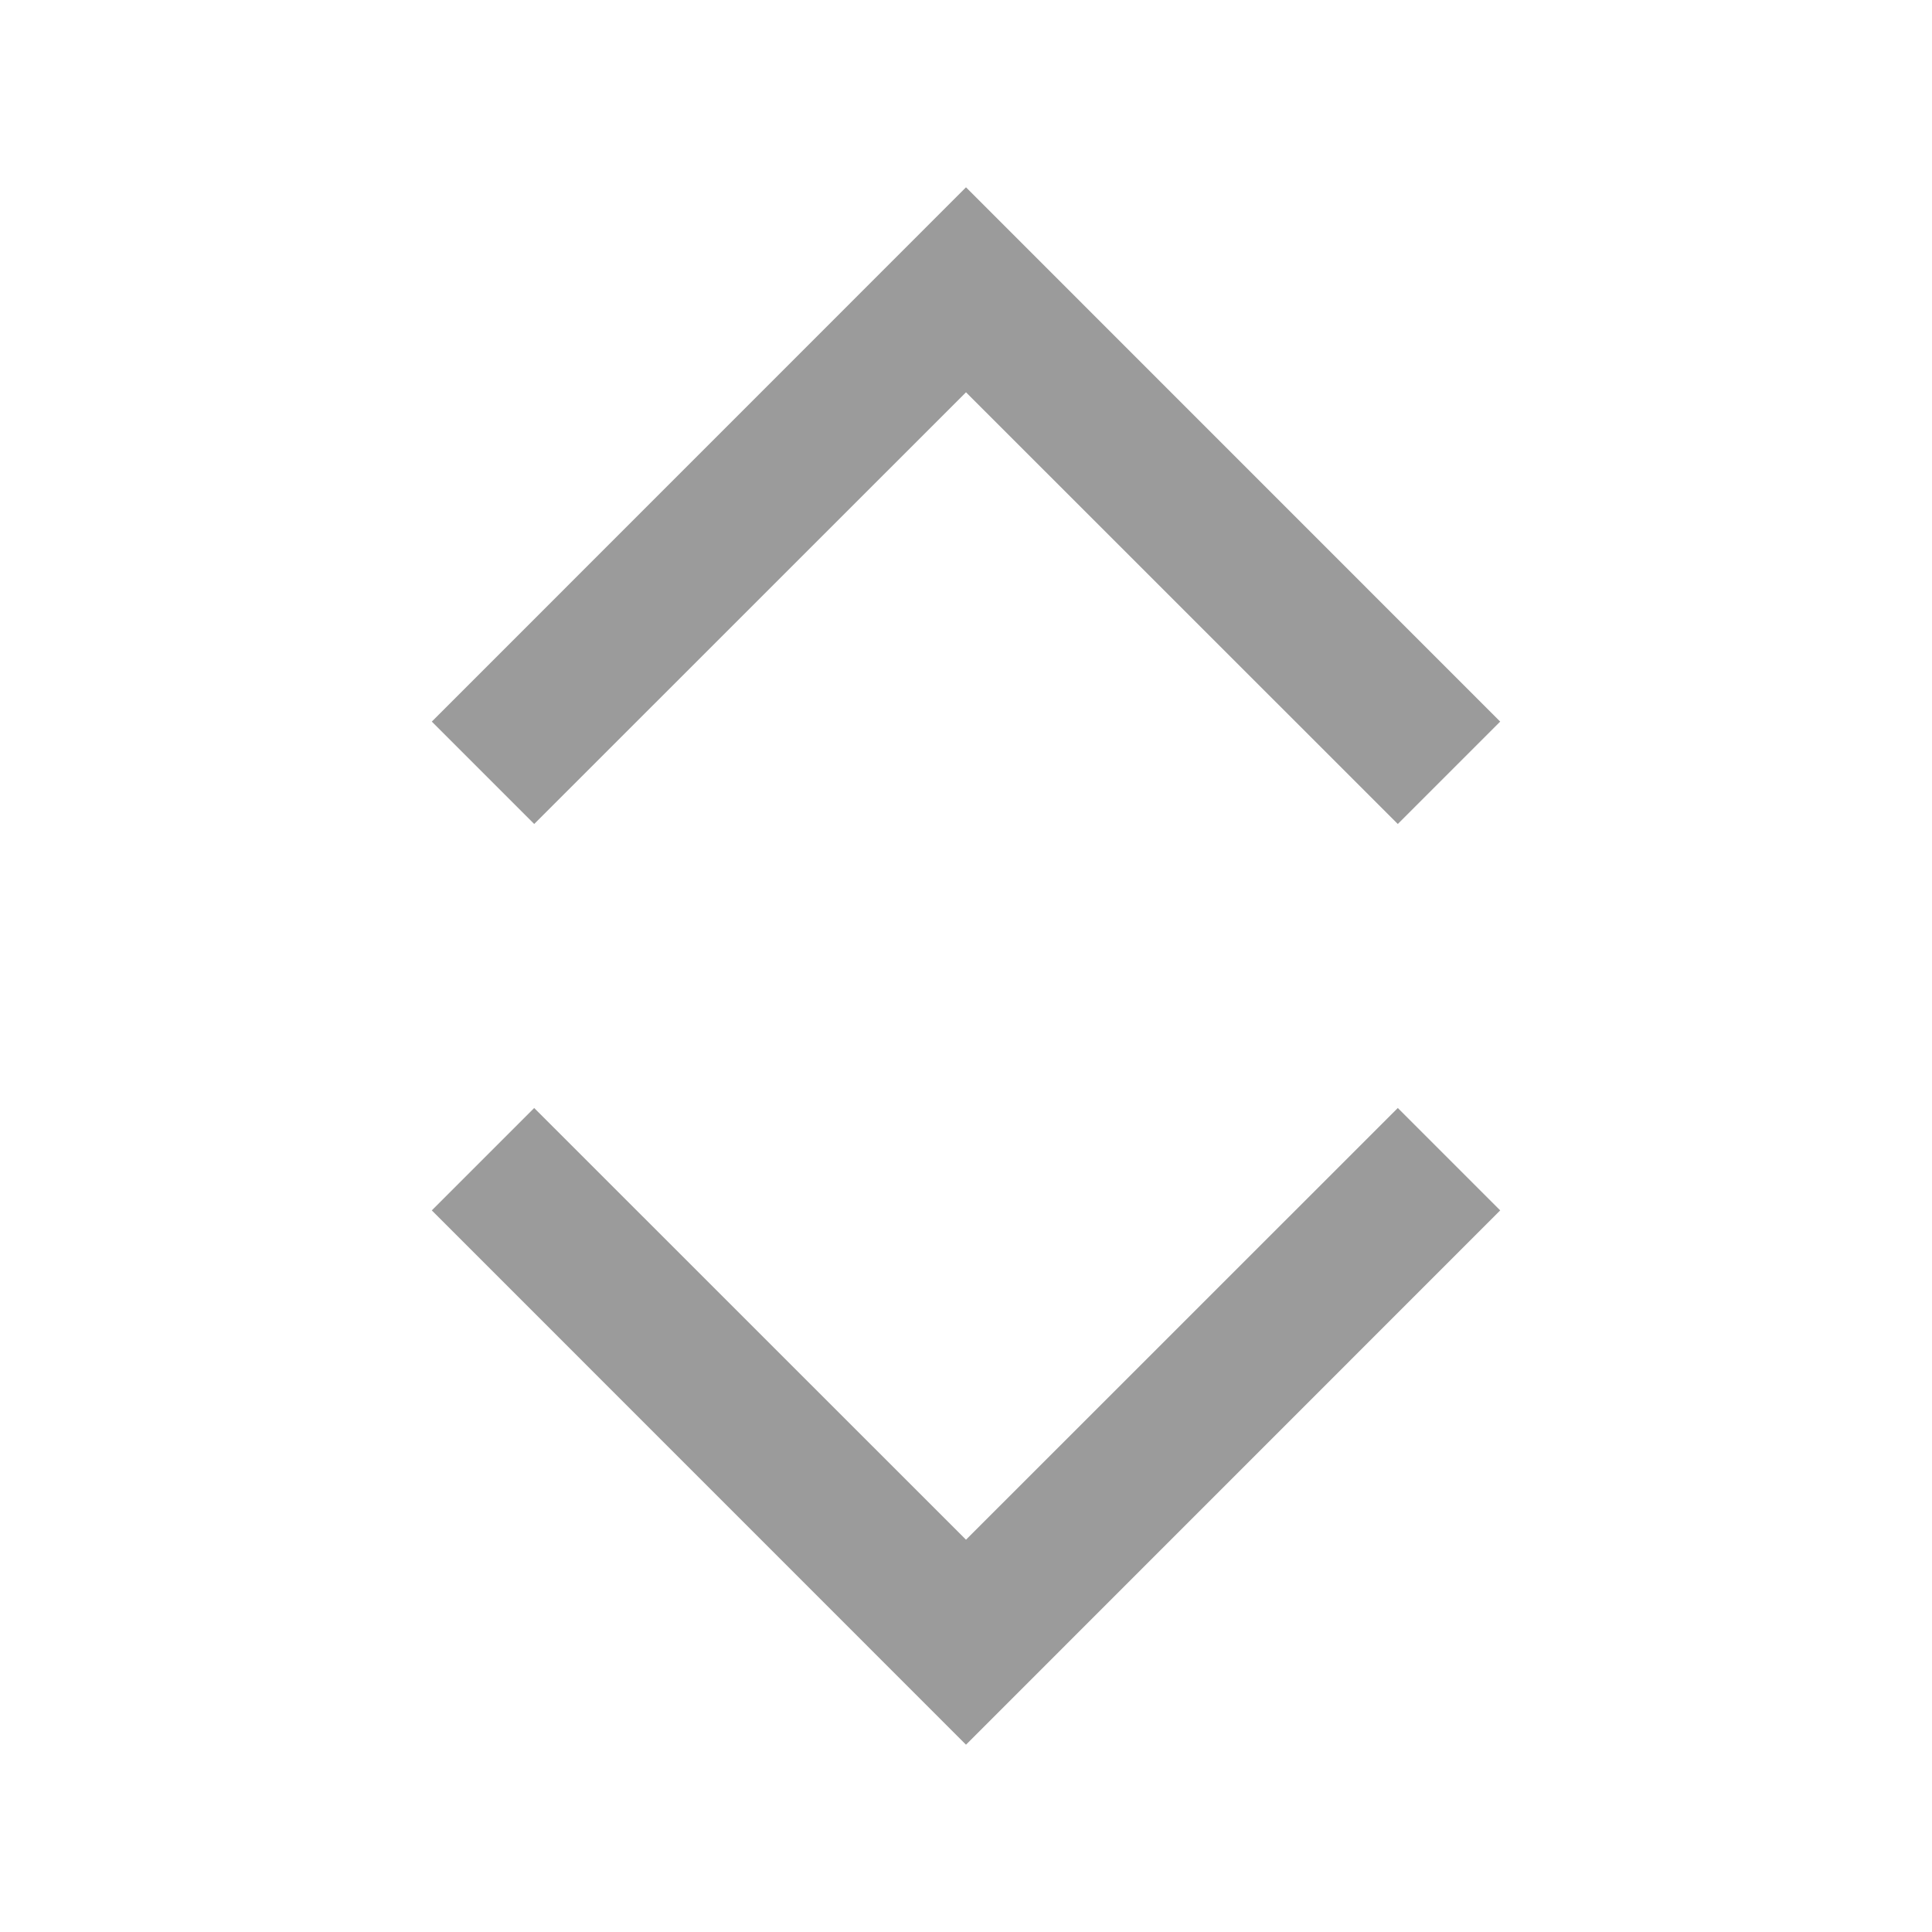
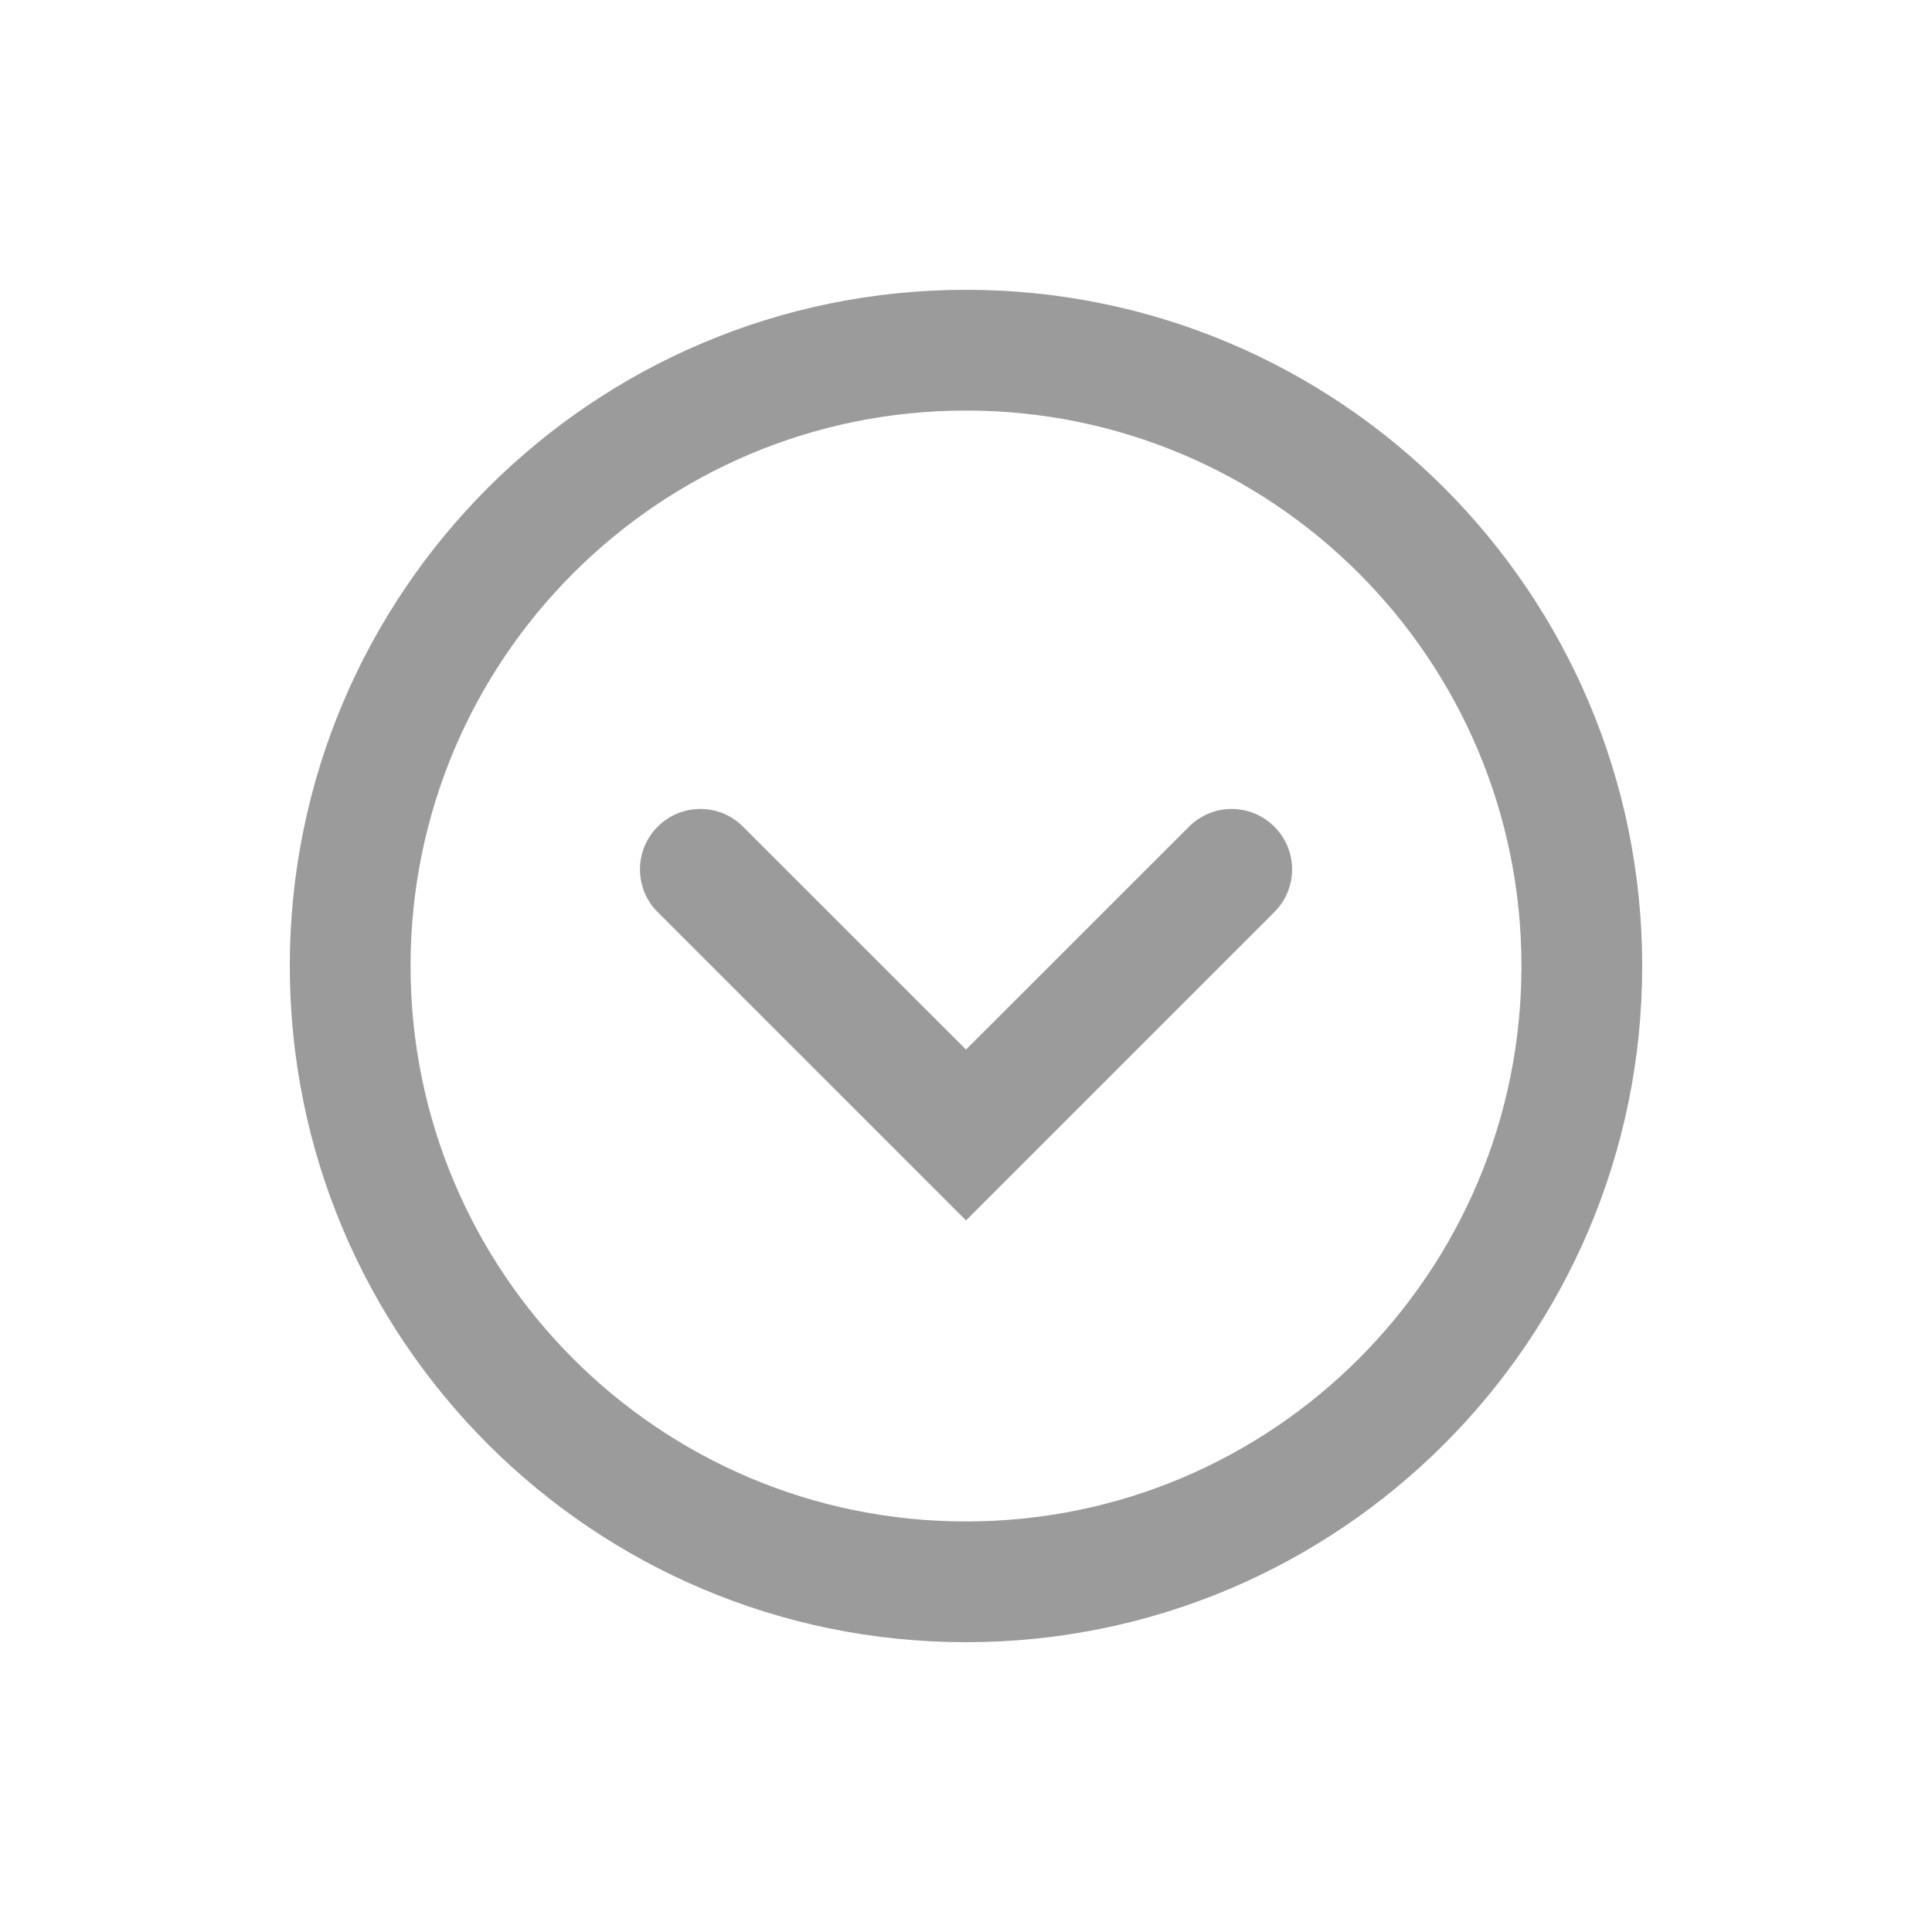
<svg xmlns="http://www.w3.org/2000/svg" width="20" height="20" viewBox="0 0 20 20" fill="none">
-   <path fill-rule="evenodd" clip-rule="evenodd" d="M4.47 12.53L5.53 11.47L10 15.939L14.47 11.47L15.53 12.53L10 18.061L4.47 12.53Z" fill="#9B9B9B" />
-   <path fill-rule="evenodd" clip-rule="evenodd" d="M4.47 7.47L5.53 8.53L10 4.061L14.47 8.53L15.53 7.47L10 1.939L4.47 7.47Z" fill="#9B9B9B" />
+   <path d="M12.308 8.558C12.552 8.313 12.948 8.313 13.192 8.558C13.437 8.802 13.437 9.198 13.192 9.442L10.442 12.192L10 12.634L9.558 12.192L6.808 9.442C6.564 9.198 6.564 8.802 6.808 8.558C7.052 8.313 7.448 8.313 7.692 8.558L10 10.865L12.308 8.558Z" fill="#9B9B9B" />
+   <path d="M15.75 10C15.75 6.824 13.176 4.25 10 4.25C6.824 4.25 4.25 6.824 4.25 10C4.25 13.176 6.824 15.75 10 15.75V17C6.134 17 3 13.866 3 10C3 6.134 6.134 3 10 3C13.866 3 17 6.134 17 10C17 13.866 13.866 17 10 17V15.75C13.176 15.75 15.75 13.176 15.75 10Z" fill="#9B9B9B" />
</svg>
